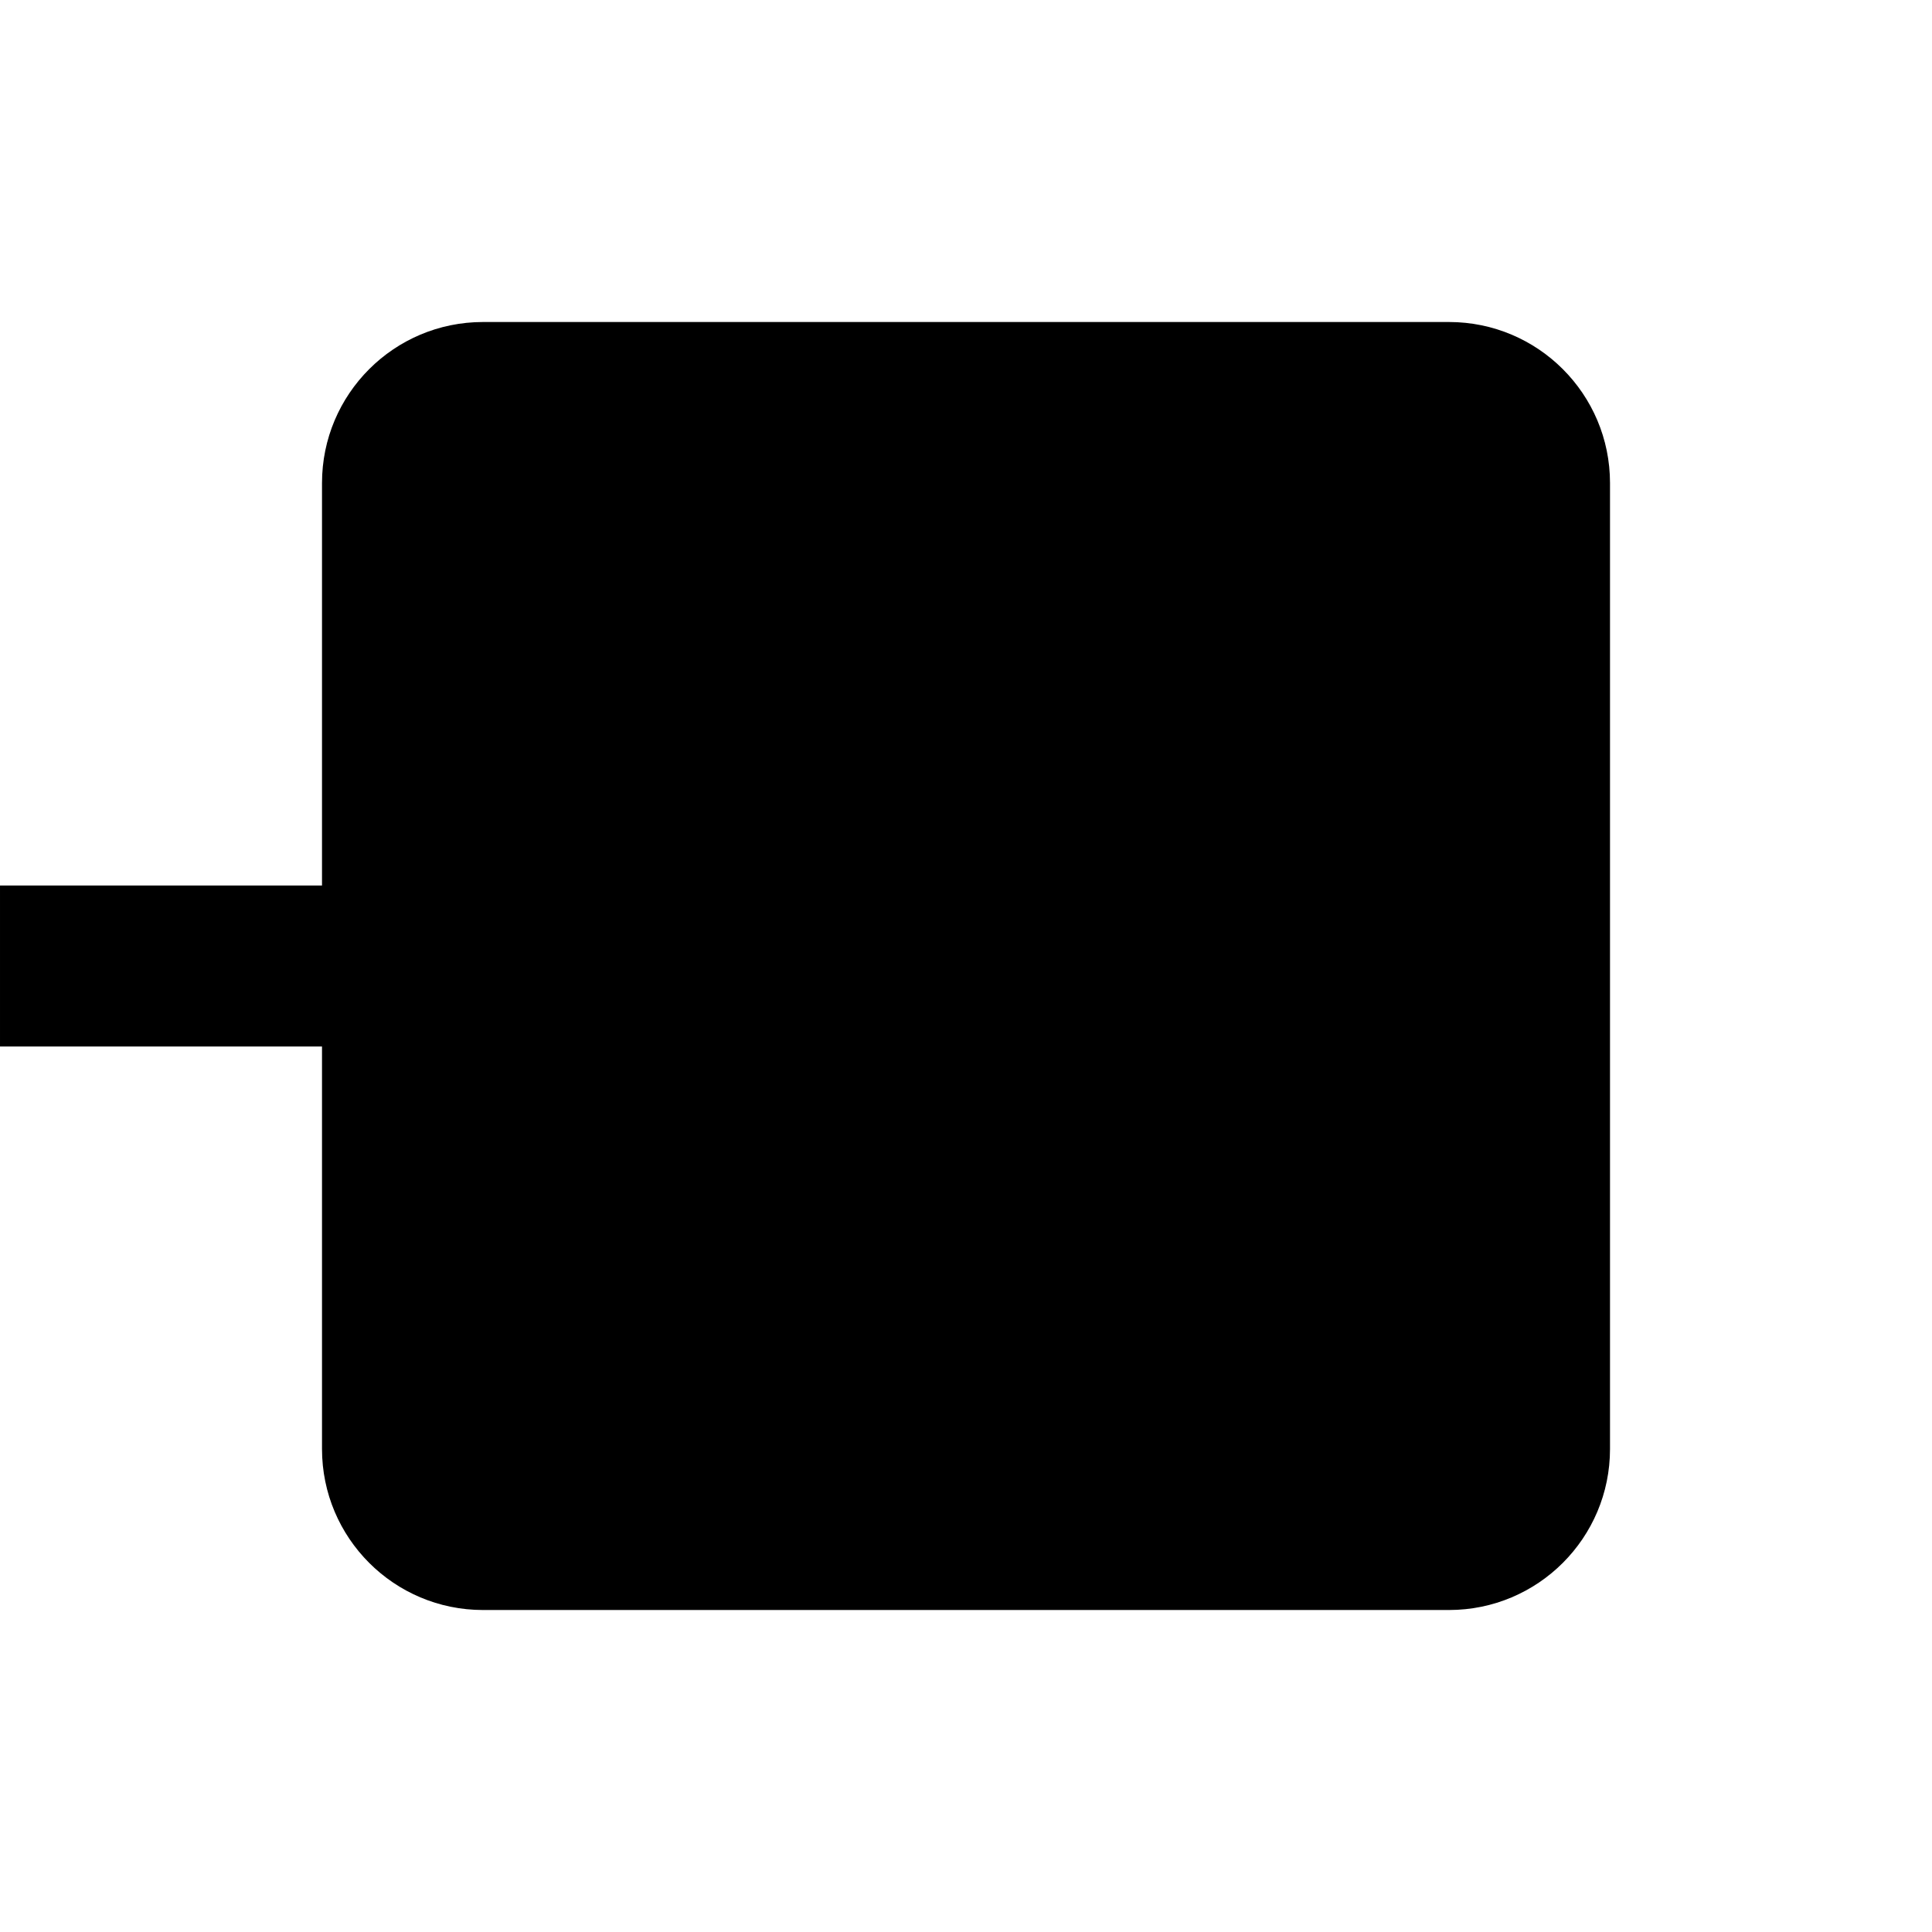
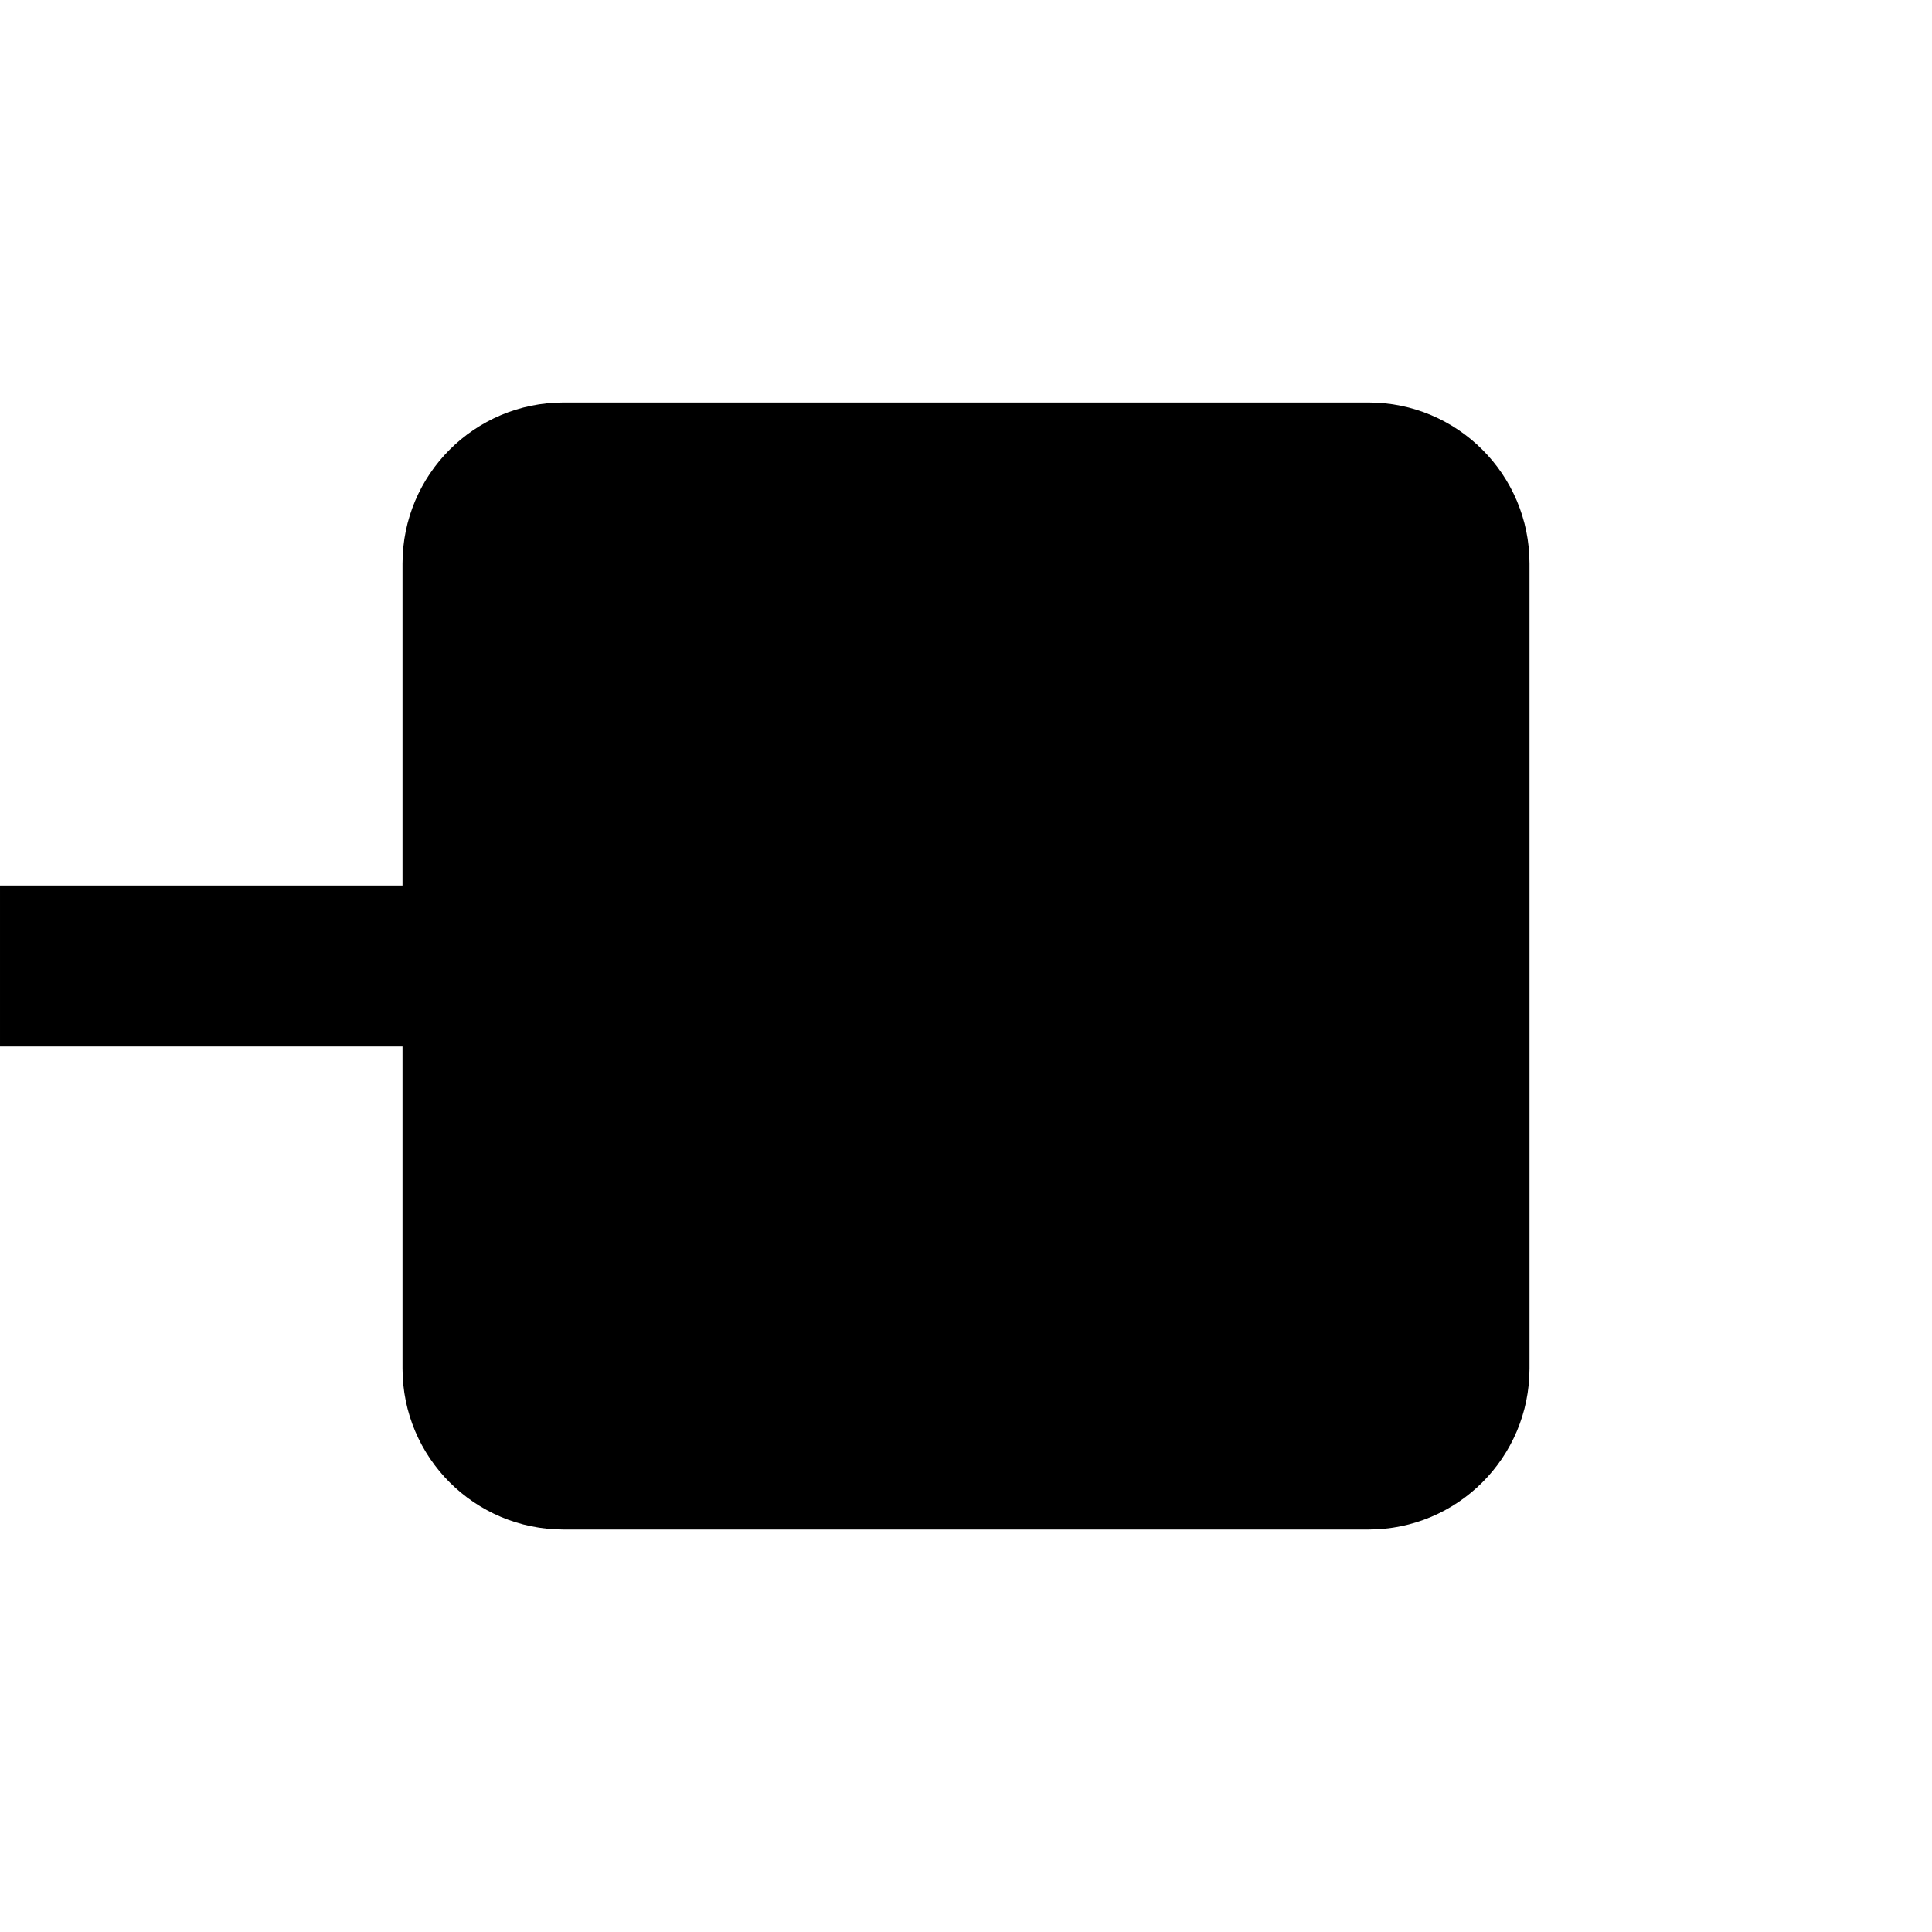
<svg xmlns="http://www.w3.org/2000/svg" version="1.1" id="svg12678" height="24" width="24">
  <defs id="defs12680">
    <marker style="overflow:visible" id="Arrow2Sstart" refX="0" refY="0" orient="auto">
      <path transform="matrix(0.3,0,0,0.3,-0.69,0)" d="M 8.719,4.034 -2.207,0.016 8.719,-4.002 c -1.745,2.372 -1.735,5.617 -6e-7,8.035 z" style="fill-rule:evenodd;stroke-width:0.625;stroke-linejoin:round" id="path3917" />
    </marker>
    <marker orient="auto" refY="0" refX="0" id="Arrow2Sendc" style="overflow:visible">
      <path id="path12613" style="fill:#484848;fill-rule:evenodd;stroke:#484848;stroke-width:0.625;stroke-linejoin:round" d="M 8.719,4.034 -2.207,0.016 8.719,-4.002 c -1.745,2.372 -1.735,5.617 -6e-7,8.035 z" transform="matrix(-0.3,0,0,-0.3,0.69,0)" />
    </marker>
    <marker orient="auto" refY="0" refX="0" id="Arrow2Senda" style="overflow:visible">
      <path id="path11919" style="fill:#484848;fill-rule:evenodd;stroke:#484848;stroke-width:0.625;stroke-linejoin:round" d="M 8.719,4.034 -2.207,0.016 8.719,-4.002 c -1.745,2.372 -1.735,5.617 -6e-7,8.035 z" transform="matrix(-0.3,0,0,-0.3,0.69,0)" />
    </marker>
    <marker orient="auto" refY="0" refX="0" id="marker12700" style="overflow:visible">
      <path id="path12702" style="fill:#484848;fill-rule:evenodd;stroke:#484848;stroke-width:0.625;stroke-linejoin:round" d="M 8.719,4.034 -2.207,0.016 8.719,-4.002 c -1.745,2.372 -1.735,5.617 -6e-7,8.035 z" transform="matrix(-0.3,0,0,-0.3,0.69,0)" />
    </marker>
    <marker orient="auto" refY="0" refX="0" id="Arrow2Senda3" style="overflow:visible">
      <path id="path3787" style="fill:#000000;fill-rule:evenodd;stroke:#000000;stroke-width:0.625;stroke-linejoin:round" d="M 8.719,4.034 -2.207,0.016 8.719,-4.002 c -1.745,2.372 -1.735,5.617 -6e-7,8.035 z" transform="matrix(-0.3,0,0,-0.3,0.69,0)" />
    </marker>
    <marker orient="auto" refY="0" refX="0" id="Arrow2Sendah" style="overflow:visible">
      <path id="path3823" style="fill:#808080;fill-rule:evenodd;stroke:#808080;stroke-width:0.625;stroke-linejoin:round" d="M 8.719,4.034 -2.207,0.016 8.719,-4.002 c -1.745,2.372 -1.735,5.617 -6e-7,8.035 z" transform="matrix(-0.3,0,0,-0.3,0.69,0)" />
    </marker>
    <marker orient="auto" refY="0" refX="0" id="Arrow2Sendco" style="overflow:visible">
      <path id="path3862" style="fill:#808080;fill-rule:evenodd;stroke:#808080;stroke-width:0.625;stroke-linejoin:round" d="M 8.719,4.034 -2.207,0.016 8.719,-4.002 c -1.745,2.372 -1.735,5.617 -6e-7,8.035 z" transform="matrix(-0.3,0,0,-0.3,0.69,0)" />
    </marker>
    <marker orient="auto" refY="0" refX="0" id="Arrow2SendahF" style="overflow:visible">
      <path id="path3905" style="fill:#606060;fill-rule:evenodd;stroke:#606060;stroke-width:0.625;stroke-linejoin:round" d="M 8.719,4.034 -2.207,0.016 8.719,-4.002 c -1.745,2.372 -1.735,5.617 -6e-7,8.035 z" transform="matrix(-0.3,0,0,-0.3,0.69,0)" />
    </marker>
    <marker orient="auto" refY="0" refX="0" id="Arrow2SendcoO" style="overflow:visible">
      <path id="path3952" style="fill:#606060;fill-rule:evenodd;stroke:#606060;stroke-width:0.625;stroke-linejoin:round" d="M 8.719,4.034 -2.207,0.016 8.719,-4.002 c -1.745,2.372 -1.735,5.617 -6e-7,8.035 z" transform="matrix(-0.3,0,0,-0.3,0.69,0)" />
    </marker>
    <marker orient="auto" refY="0" refX="0" id="Arrow2Senda3i" style="overflow:visible">
      <path id="path4003" style="fill:#303030;fill-rule:evenodd;stroke:#303030;stroke-width:0.625;stroke-linejoin:round" d="M 8.719,4.034 -2.207,0.016 8.719,-4.002 c -1.745,2.372 -1.735,5.617 -6e-7,8.035 z" transform="matrix(-0.3,0,0,-0.3,0.69,0)" />
    </marker>
    <marker orient="auto" refY="0" refX="0" id="Arrow2SendcoO5" style="overflow:visible">
      <path id="path4769" style="fill:#484848;fill-rule:evenodd;stroke:#484848;stroke-width:0.625;stroke-linejoin:round" d="M 8.719,4.034 -2.207,0.016 8.719,-4.002 c -1.745,2.372 -1.735,5.617 -6e-7,8.035 z" transform="matrix(-0.3,0,0,-0.3,0.69,0)" />
    </marker>
    <marker orient="auto" refY="0" refX="0" id="Arrow2SendcoO5F" style="overflow:visible">
      <path id="path3868" style="fill:#282828;fill-rule:evenodd;stroke:#282828;stroke-width:0.625;stroke-linejoin:round" d="M 8.719,4.034 -2.207,0.016 8.719,-4.002 c -1.745,2.372 -1.735,5.617 -6e-7,8.035 z" transform="matrix(-0.3,0,0,-0.3,0.69,0)" />
    </marker>
    <marker orient="auto" refY="0" refX="0" id="Arrow2SendcoO5FB" style="overflow:visible">
      <path id="path4311" style="fill:#000000;fill-rule:evenodd;stroke:#000000;stroke-width:0.625;stroke-linejoin:round" d="M 8.719,4.034 -2.207,0.016 8.719,-4.002 c -1.745,2.372 -1.735,5.617 -6e-7,8.035 z" transform="matrix(-0.3,0,0,-0.3,0.69,0)" />
    </marker>
  </defs>
  <g transform="translate(454.8571,-782.1789)" id="layer1">
-     <rect style="color:#000000;fill:#000000;fill-opacity:1;fill-rule:nonzero;stroke:none;stroke-width:16;marker:none;visibility:visible;display:inline;overflow:visible;enable-background:accumulate" id="rect4407" width="16" height="16" x="-450.857" y="786.179" rx="2" ry="2" />
+     <rect style="color:#000000;fill:#000000;fill-opacity:1;fill-rule:nonzero;stroke:none;stroke-width:16;marker:none;visibility:visible;display:inline;overflow:visible;enable-background:accumulate" id="rect4407" width="14" height="14" x="-449.857" y="787.179" rx="2" ry="2" />
    <path style="fill:none;stroke:#000000;stroke-width:2;stroke-linecap:butt;stroke-linejoin:miter;stroke-miterlimit:4;stroke-opacity:1;stroke-dasharray:none" d="m -446.857,794.179 -8,0" id="path4409" />
  </g>
</svg>
